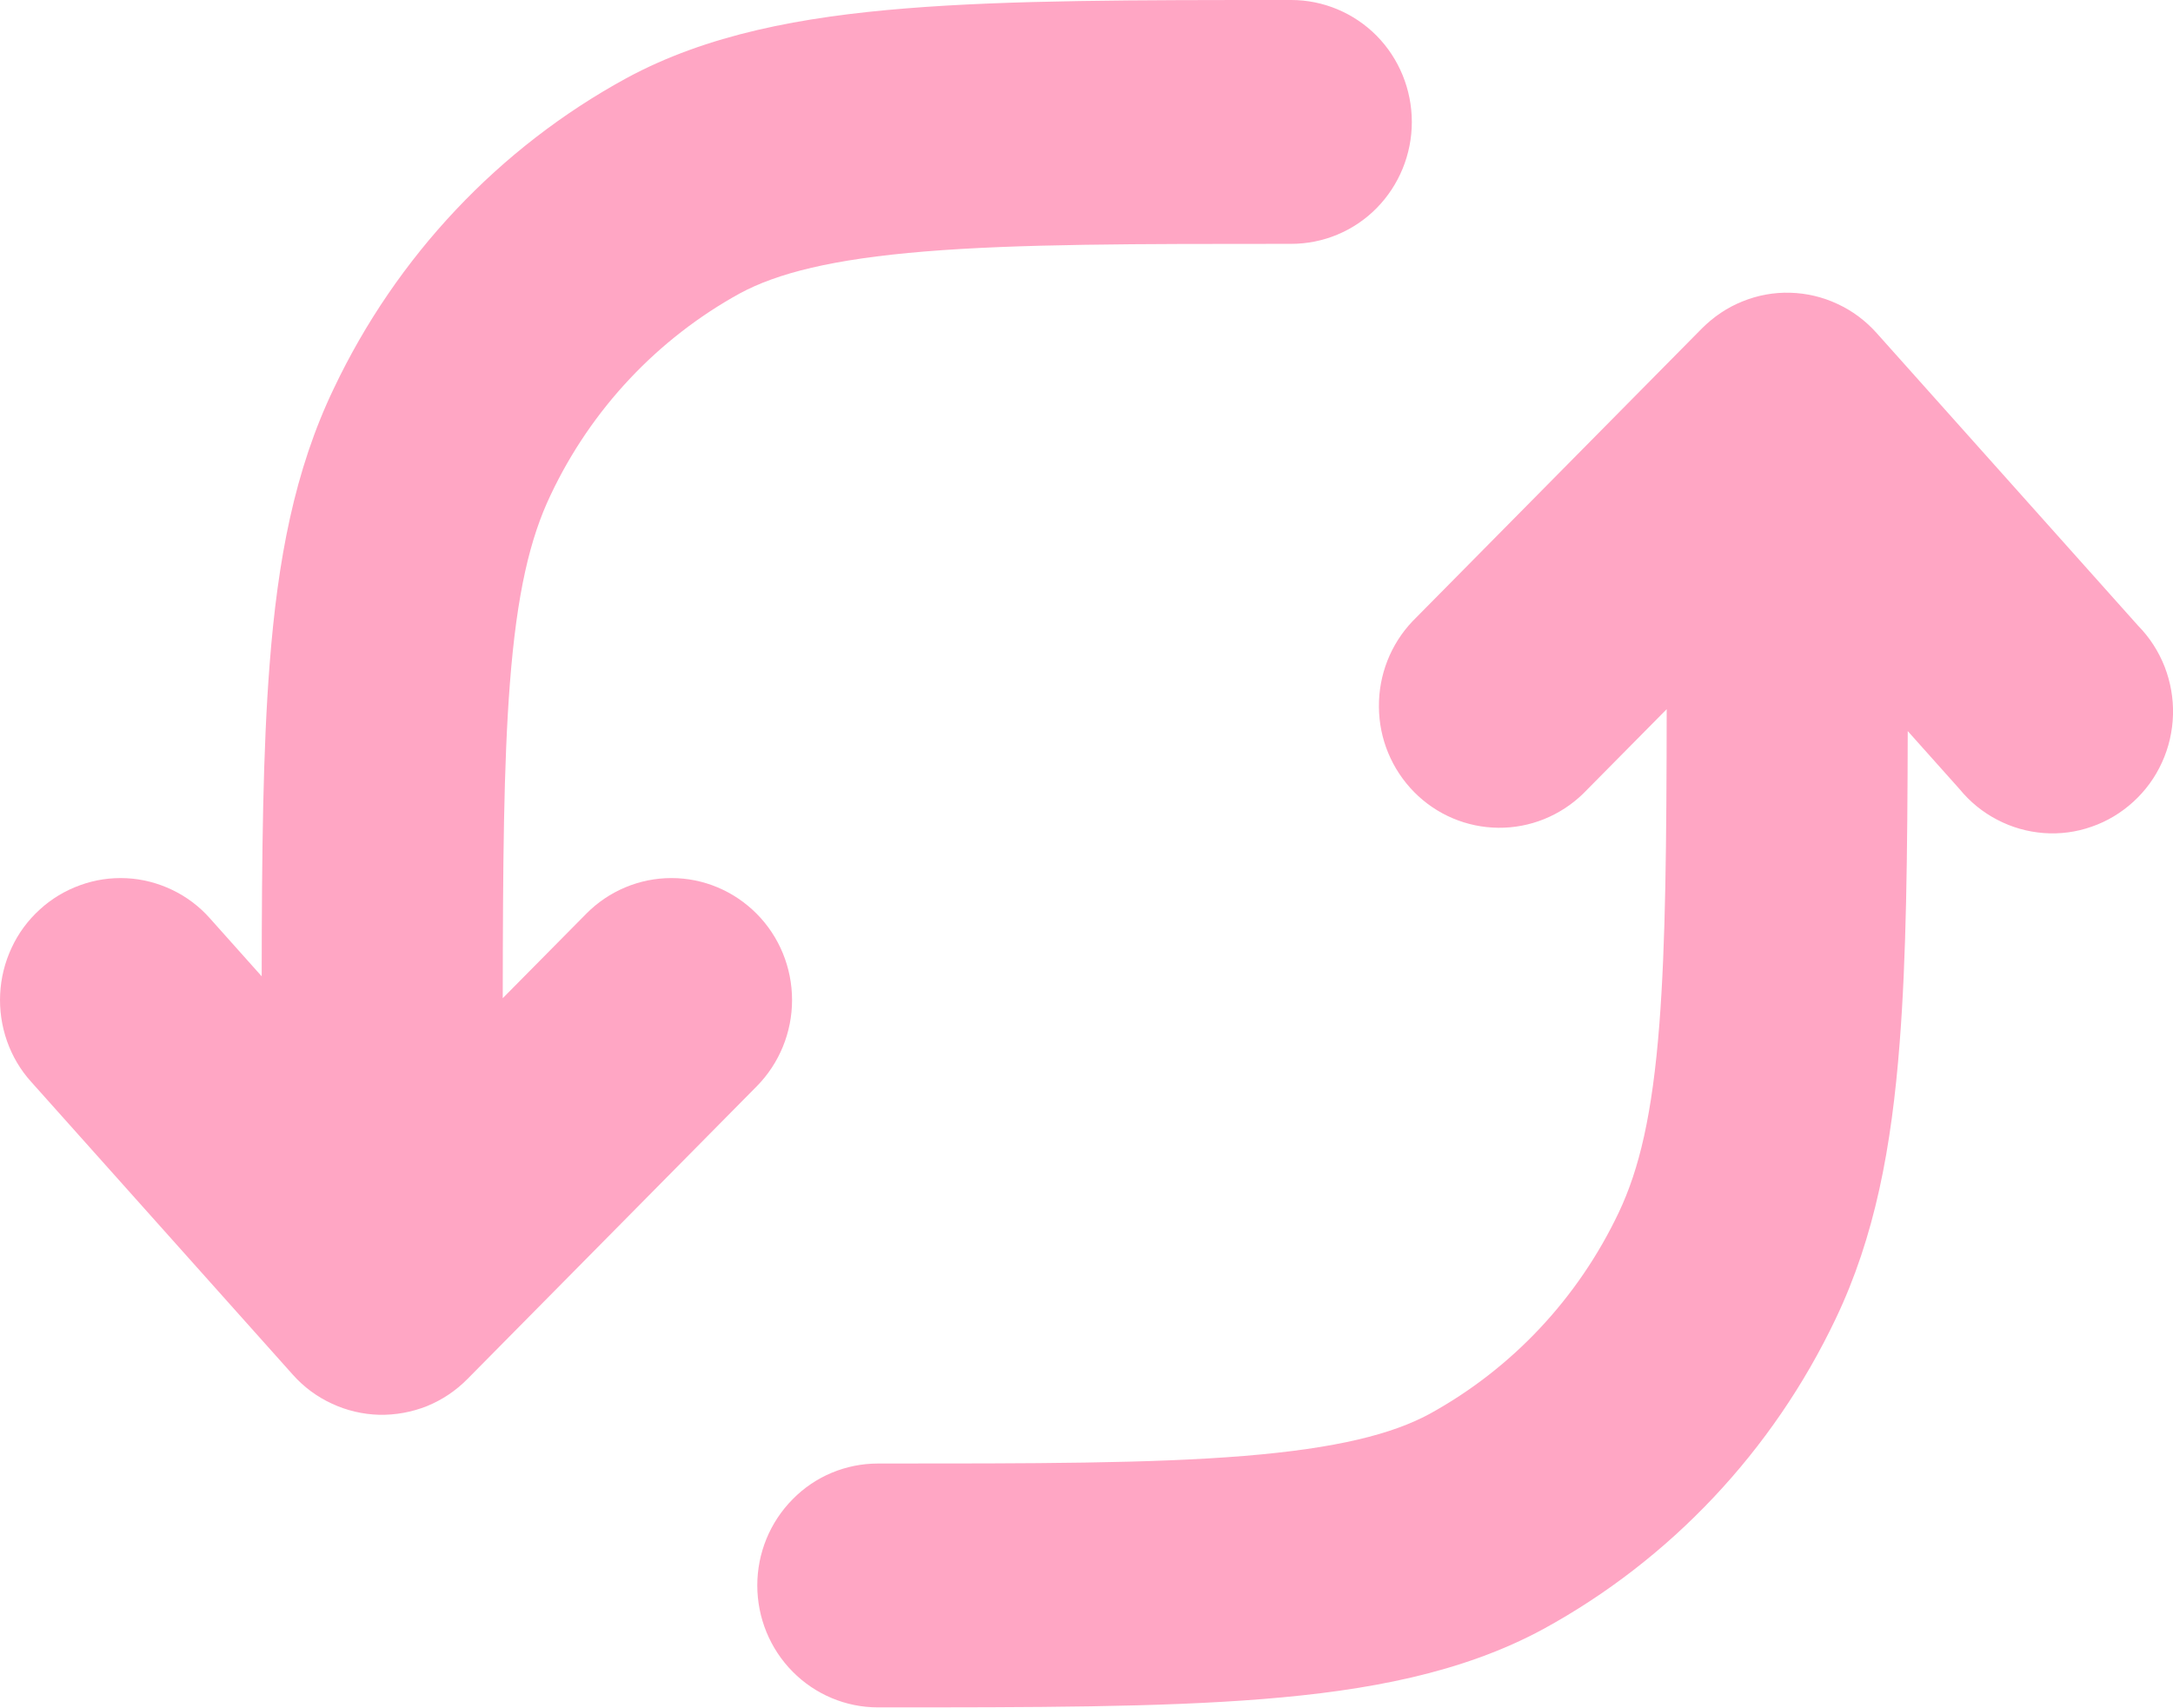
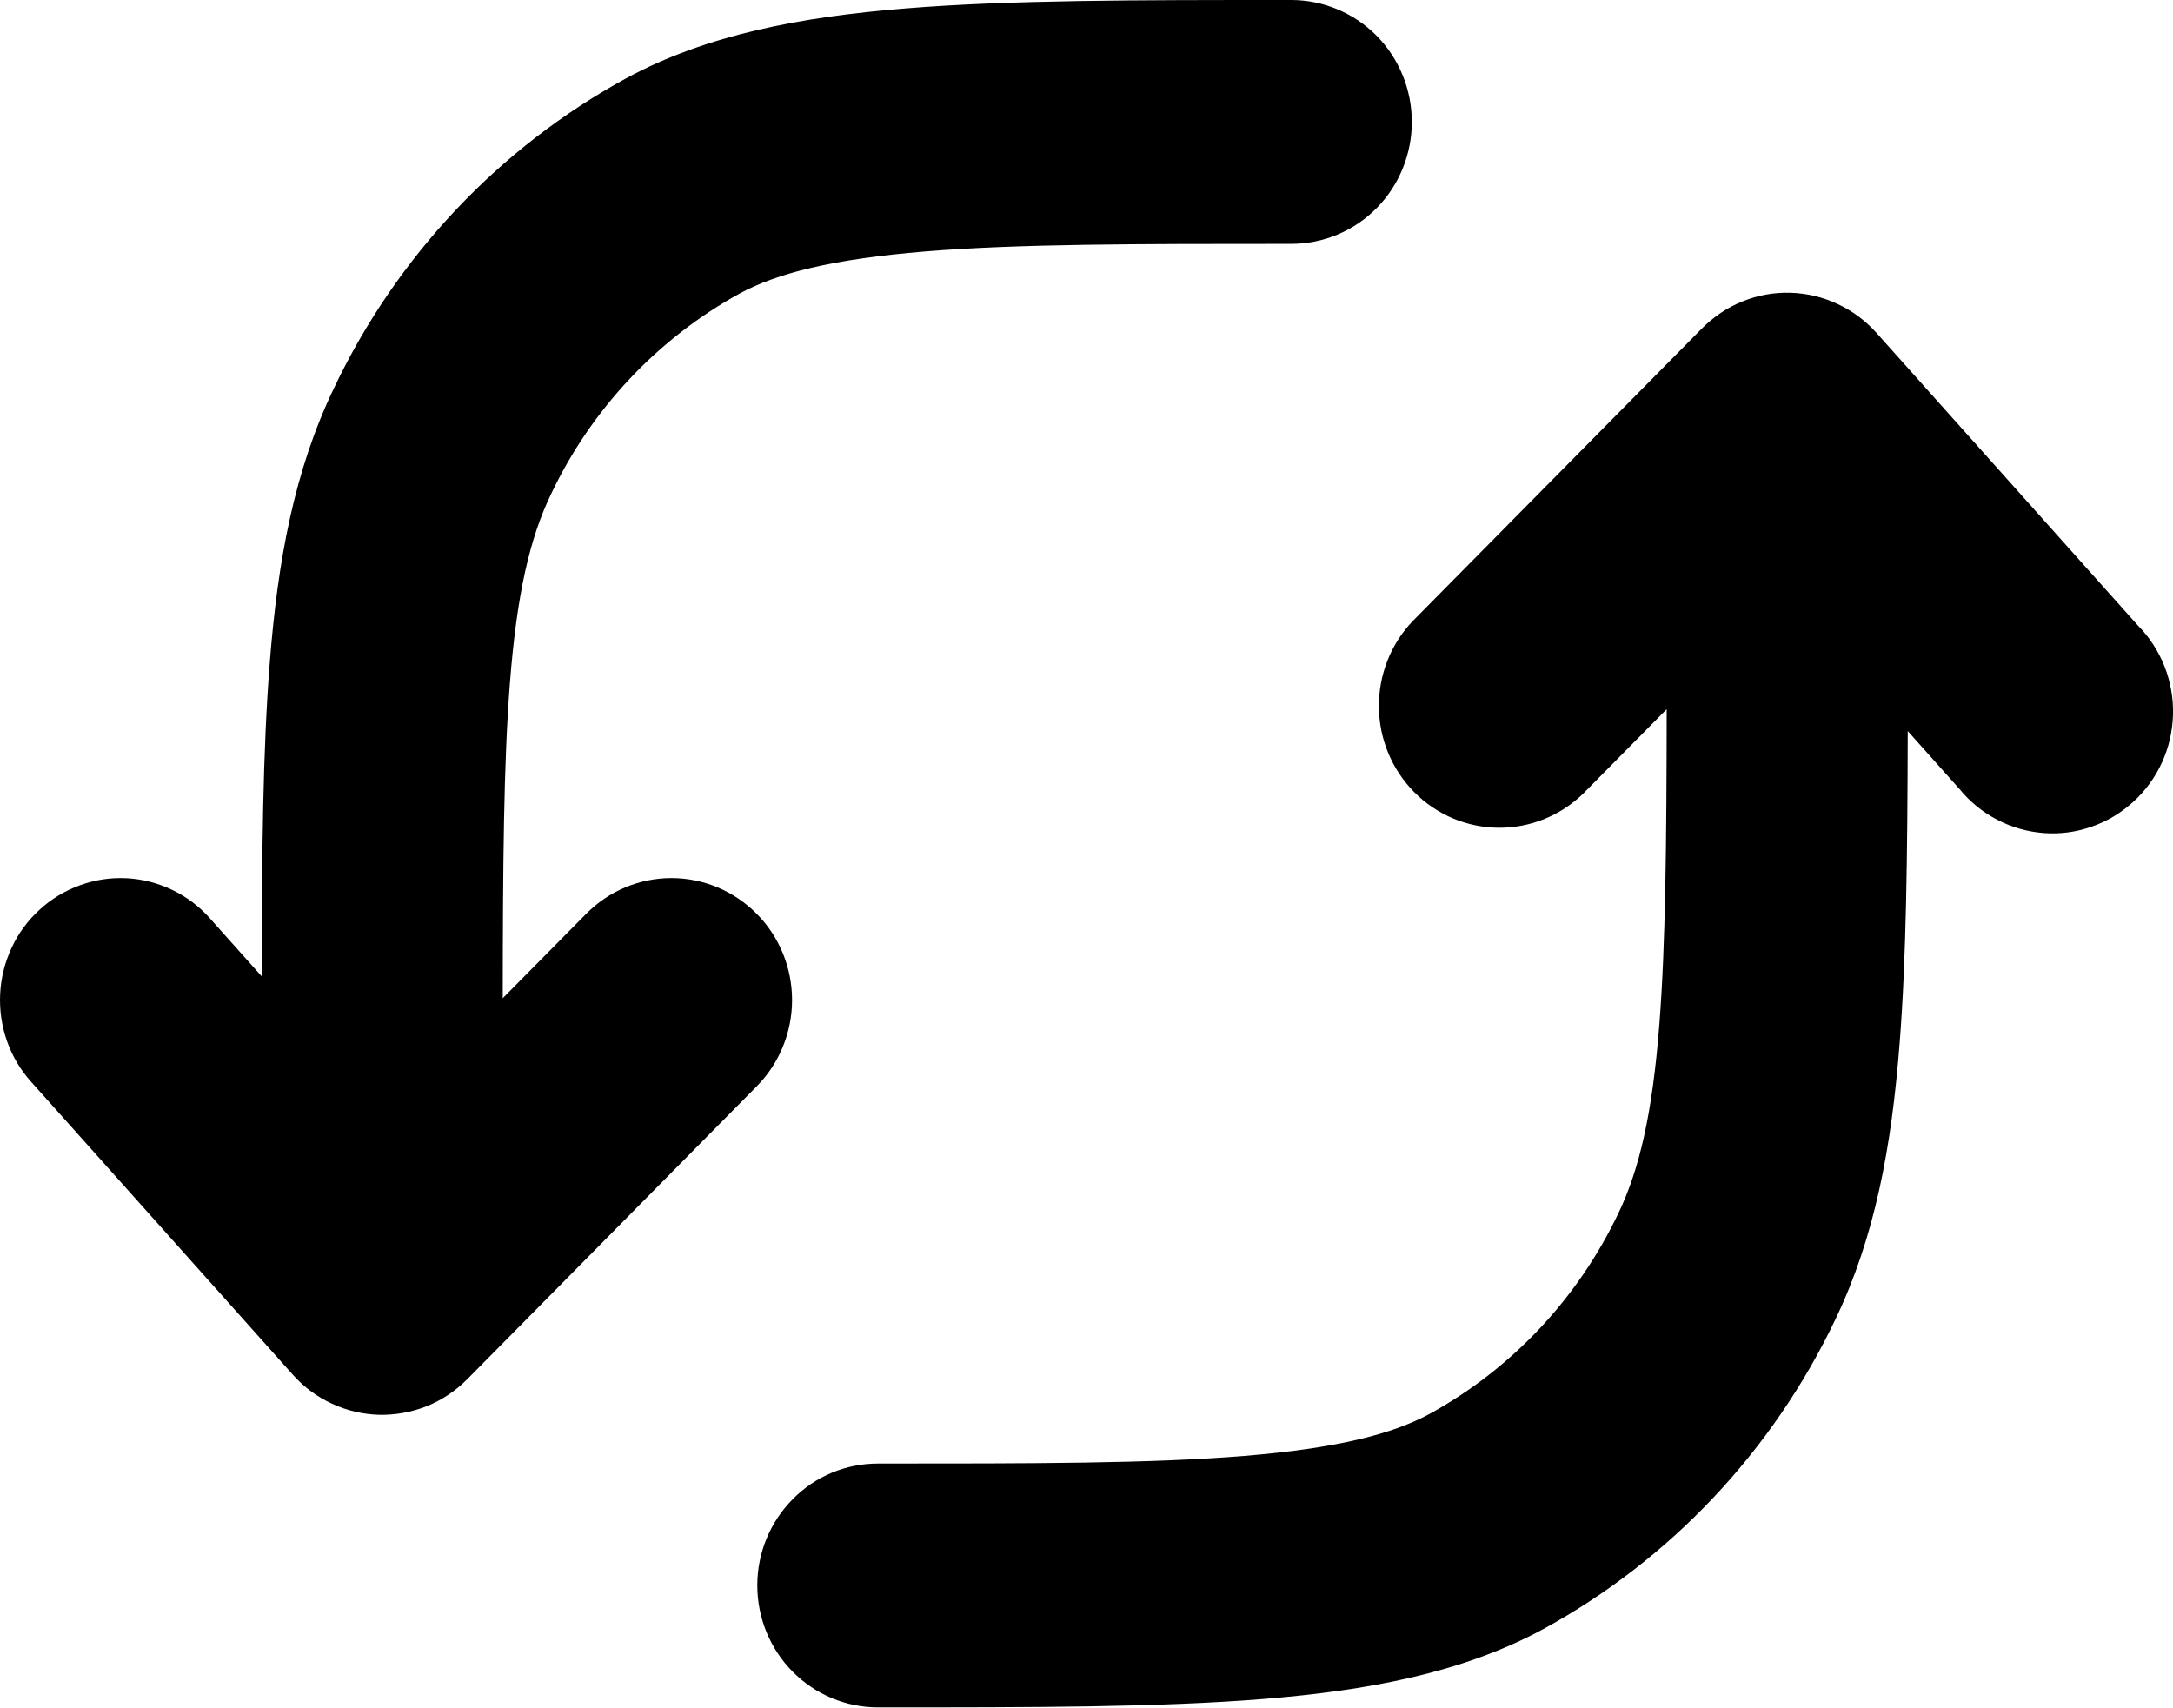
<svg xmlns="http://www.w3.org/2000/svg" width="14" height="11" viewBox="0 0 14 11" fill="none">
-   <path d="M8.29 0H8.319C8.525 0 8.723 0.083 8.869 0.23C9.014 0.377 9.096 0.577 9.096 0.786C9.096 0.994 9.014 1.194 8.869 1.341C8.723 1.489 8.525 1.571 8.319 1.571C7.314 1.571 6.56 1.571 5.961 1.62C5.361 1.669 5.006 1.761 4.767 1.89C4.236 2.182 3.809 2.636 3.548 3.188C3.415 3.466 3.33 3.821 3.285 4.404C3.245 4.921 3.24 5.564 3.239 6.431L3.777 5.887C3.922 5.74 4.12 5.657 4.326 5.657C4.532 5.657 4.729 5.74 4.875 5.887C5.021 6.034 5.103 6.234 5.103 6.443C5.103 6.651 5.021 6.851 4.876 6.998L3.012 8.884C2.937 8.96 2.849 9.019 2.751 9.059C2.653 9.098 2.548 9.117 2.443 9.115C2.338 9.112 2.234 9.088 2.138 9.043C2.042 8.999 1.956 8.935 1.886 8.856L0.201 6.97C0.132 6.894 0.079 6.804 0.045 6.707C0.011 6.61 -0.004 6.507 0.001 6.404C0.006 6.301 0.031 6.2 0.075 6.106C0.118 6.013 0.18 5.929 0.256 5.86C0.331 5.791 0.419 5.738 0.516 5.703C0.612 5.668 0.713 5.653 0.815 5.658C0.917 5.663 1.017 5.689 1.109 5.733C1.201 5.777 1.284 5.839 1.352 5.916L1.686 6.29C1.687 5.49 1.694 4.831 1.737 4.282C1.789 3.607 1.897 3.031 2.151 2.502C2.555 1.652 3.214 0.952 4.035 0.504C4.555 0.222 5.165 0.108 5.838 0.054C6.505 -1.81475e-07 7.322 0 8.29 0ZM11.534 1.886C11.639 1.889 11.742 1.913 11.838 1.958C11.934 2.002 12.019 2.066 12.09 2.145L13.775 4.031C13.849 4.106 13.907 4.196 13.946 4.295C13.984 4.393 14.003 4.499 14 4.605C13.997 4.711 13.973 4.816 13.929 4.912C13.885 5.009 13.822 5.095 13.744 5.166C13.666 5.237 13.575 5.292 13.476 5.326C13.377 5.361 13.272 5.375 13.167 5.367C13.062 5.359 12.96 5.33 12.867 5.281C12.774 5.233 12.691 5.165 12.625 5.084L12.291 4.71C12.289 5.51 12.282 6.169 12.239 6.718C12.187 7.393 12.079 7.969 11.826 8.498C11.421 9.348 10.762 10.048 9.942 10.496C9.421 10.778 8.811 10.892 8.139 10.946C7.471 11 6.655 11 5.687 11H5.656C5.45 11 5.252 10.917 5.107 10.77C4.961 10.623 4.879 10.423 4.879 10.214C4.879 10.006 4.961 9.806 5.107 9.659C5.252 9.511 5.45 9.429 5.656 9.429C6.662 9.429 7.416 9.429 8.015 9.38C8.615 9.331 8.97 9.239 9.209 9.11C9.741 8.818 10.167 8.364 10.429 7.812C10.561 7.534 10.646 7.179 10.691 6.596C10.731 6.079 10.737 5.436 10.738 4.569L10.2 5.113C10.053 5.256 9.857 5.335 9.653 5.333C9.45 5.331 9.255 5.249 9.111 5.103C8.967 4.957 8.885 4.76 8.884 4.554C8.882 4.348 8.96 4.15 9.101 4.002L10.965 2.116C11.04 2.041 11.128 1.981 11.226 1.942C11.324 1.902 11.428 1.883 11.534 1.886Z" fill="#FFA6C4" />
+   <path d="M8.29 0H8.319C8.525 0 8.723 0.083 8.869 0.23C9.014 0.377 9.096 0.577 9.096 0.786C9.096 0.994 9.014 1.194 8.869 1.341C8.723 1.489 8.525 1.571 8.319 1.571C7.314 1.571 6.56 1.571 5.961 1.62C5.361 1.669 5.006 1.761 4.767 1.89C4.236 2.182 3.809 2.636 3.548 3.188C3.415 3.466 3.33 3.821 3.285 4.404C3.245 4.921 3.24 5.564 3.239 6.431L3.777 5.887C3.922 5.74 4.12 5.657 4.326 5.657C4.532 5.657 4.729 5.74 4.875 5.887C5.021 6.034 5.103 6.234 5.103 6.443C5.103 6.651 5.021 6.851 4.876 6.998L3.012 8.884C2.937 8.96 2.849 9.019 2.751 9.059C2.653 9.098 2.548 9.117 2.443 9.115C2.338 9.112 2.234 9.088 2.138 9.043C2.042 8.999 1.956 8.935 1.886 8.856L0.201 6.97C0.132 6.894 0.079 6.804 0.045 6.707C0.011 6.61 -0.004 6.507 0.001 6.404C0.006 6.301 0.031 6.2 0.075 6.106C0.118 6.013 0.18 5.929 0.256 5.86C0.331 5.791 0.419 5.738 0.516 5.703C0.612 5.668 0.713 5.653 0.815 5.658C0.917 5.663 1.017 5.689 1.109 5.733C1.201 5.777 1.284 5.839 1.352 5.916L1.686 6.29C1.687 5.49 1.694 4.831 1.737 4.282C1.789 3.607 1.897 3.031 2.151 2.502C2.555 1.652 3.214 0.952 4.035 0.504C4.555 0.222 5.165 0.108 5.838 0.054C6.505 -1.81475e-07 7.322 0 8.29 0ZM11.534 1.886C11.639 1.889 11.742 1.913 11.838 1.958C11.934 2.002 12.019 2.066 12.09 2.145L13.775 4.031C13.849 4.106 13.907 4.196 13.946 4.295C13.984 4.393 14.003 4.499 14 4.605C13.997 4.711 13.973 4.816 13.929 4.912C13.885 5.009 13.822 5.095 13.744 5.166C13.666 5.237 13.575 5.292 13.476 5.326C13.377 5.361 13.272 5.375 13.167 5.367C13.062 5.359 12.96 5.33 12.867 5.281C12.774 5.233 12.691 5.165 12.625 5.084L12.291 4.71C12.289 5.51 12.282 6.169 12.239 6.718C12.187 7.393 12.079 7.969 11.826 8.498C11.421 9.348 10.762 10.048 9.942 10.496C9.421 10.778 8.811 10.892 8.139 10.946C7.471 11 6.655 11 5.687 11H5.656C5.45 11 5.252 10.917 5.107 10.77C4.961 10.623 4.879 10.423 4.879 10.214C4.879 10.006 4.961 9.806 5.107 9.659C5.252 9.511 5.45 9.429 5.656 9.429C6.662 9.429 7.416 9.429 8.015 9.38C8.615 9.331 8.97 9.239 9.209 9.11C9.741 8.818 10.167 8.364 10.429 7.812C10.561 7.534 10.646 7.179 10.691 6.596C10.731 6.079 10.737 5.436 10.738 4.569L10.2 5.113C10.053 5.256 9.857 5.335 9.653 5.333C9.45 5.331 9.255 5.249 9.111 5.103C8.967 4.957 8.885 4.76 8.884 4.554C8.882 4.348 8.96 4.15 9.101 4.002L10.965 2.116C11.04 2.041 11.128 1.981 11.226 1.942C11.324 1.902 11.428 1.883 11.534 1.886Z" fill="currentColor" />
</svg>
